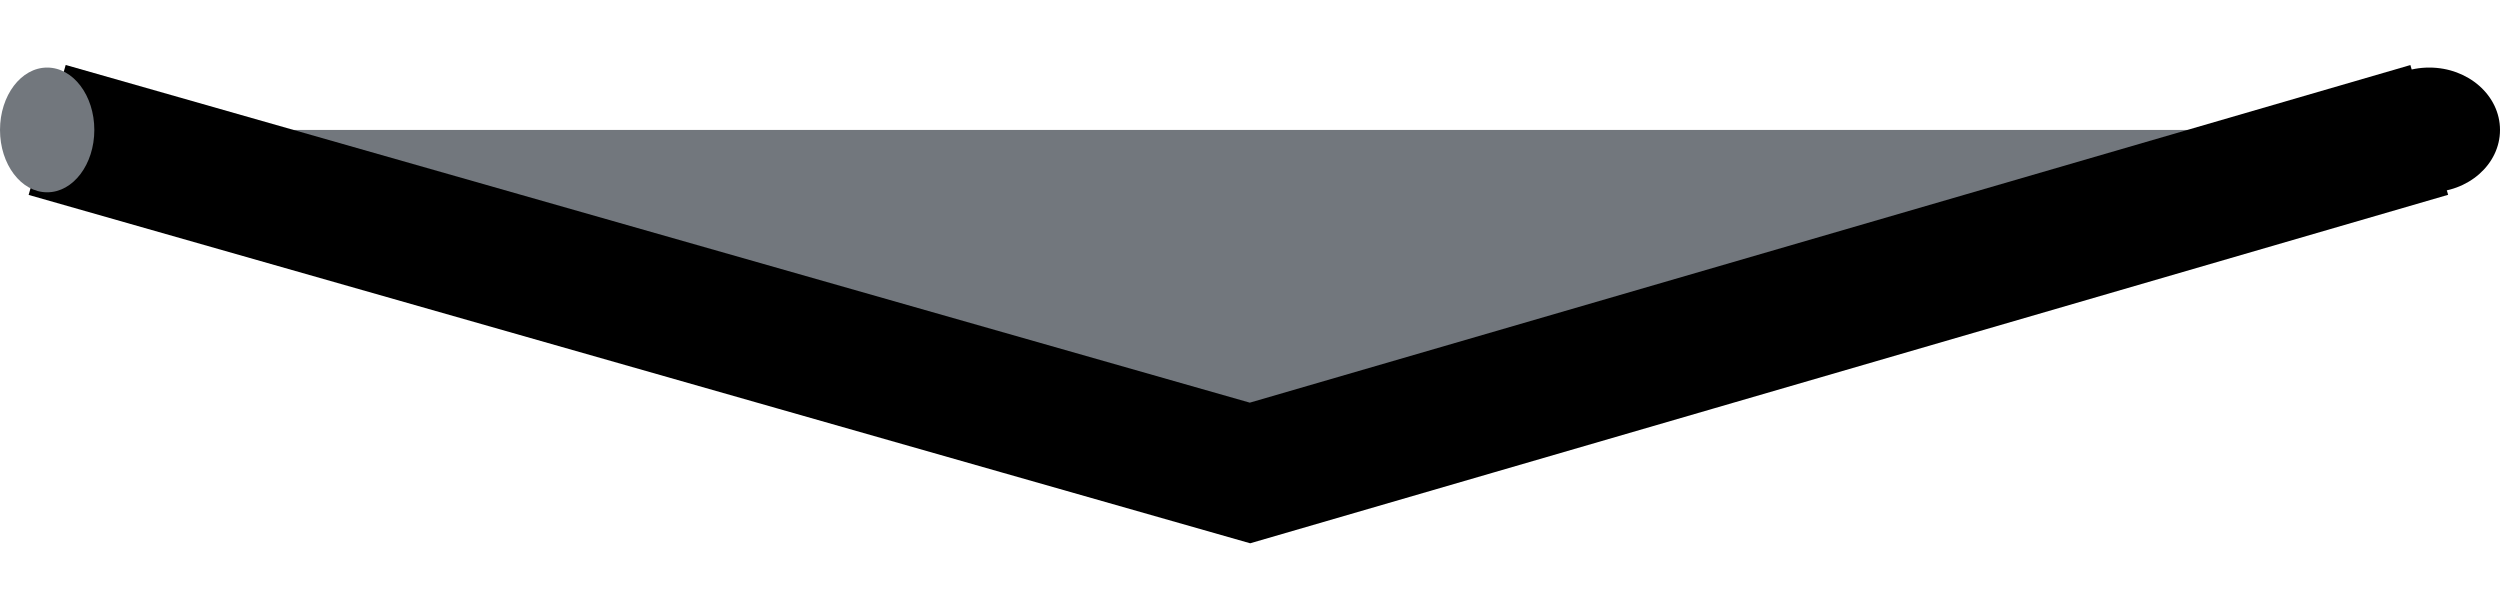
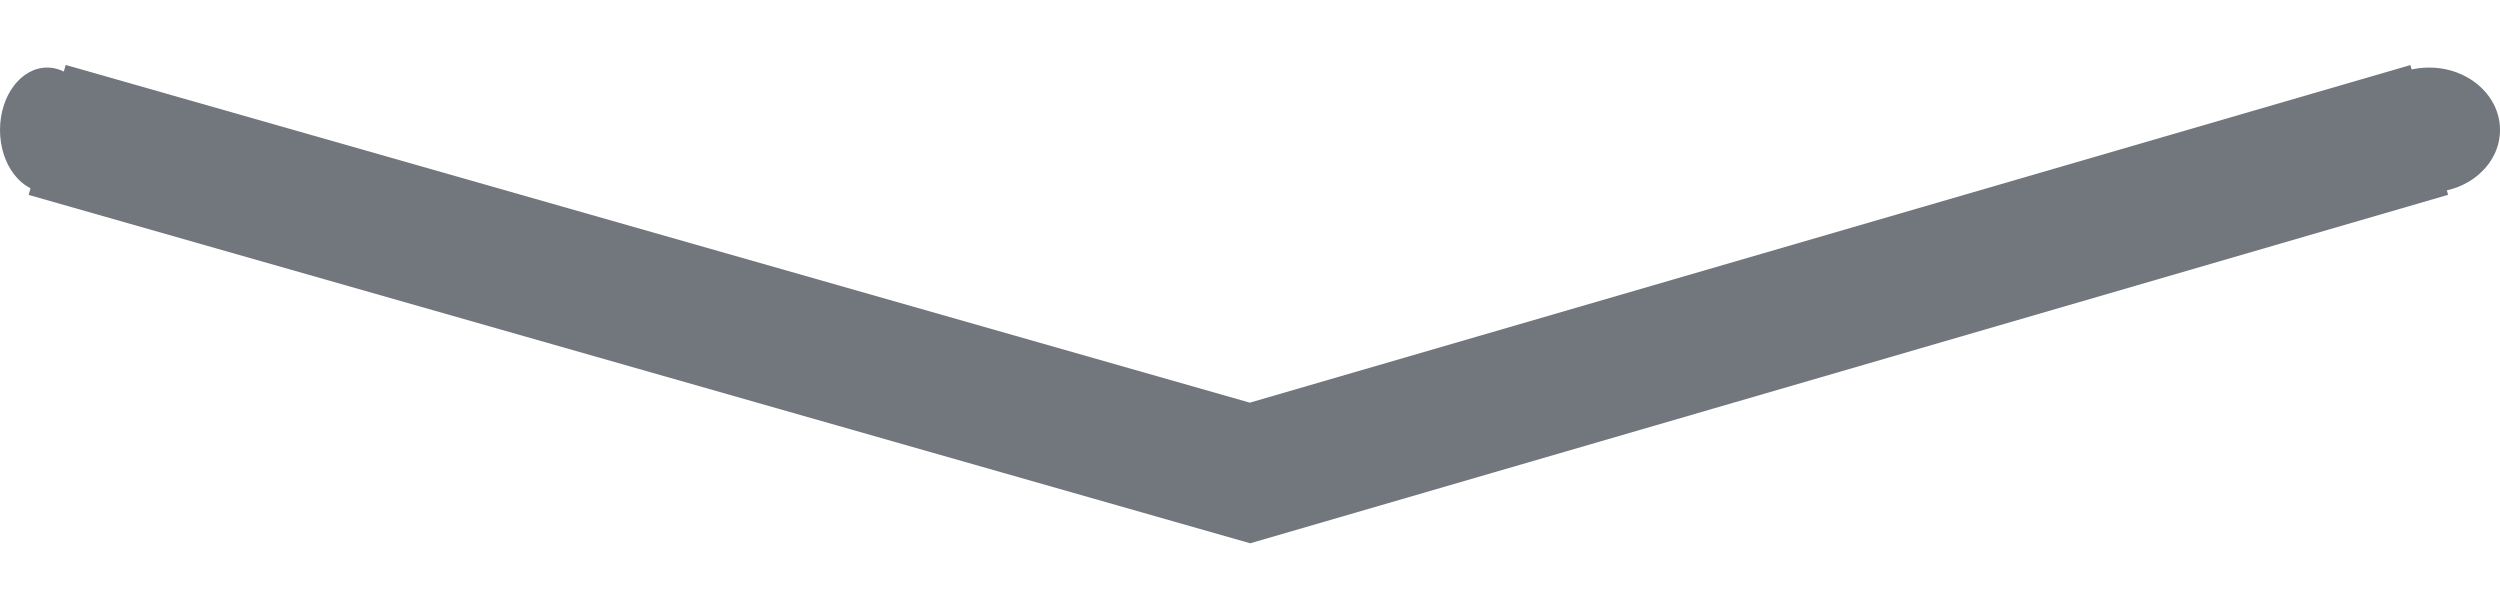
- <svg xmlns="http://www.w3.org/2000/svg" width="37" height="9" fill="#72777D">
-   <path d="M.698 1.923L18.5 7l17.453-5.077" stroke="#000" stroke-width="2" />
-   <ellipse cx="35.953" cy="1.923" rx="1.047" ry=".923" fill="#000" />
+ <svg xmlns="http://www.w3.org/2000/svg" width="37" height="9" fill="none">
+   <path d="M.698 1.923L18.5 7l17.453-5.077" stroke="#72777D" stroke-width="2" />
+   <ellipse cx="35.953" cy="1.923" rx="1.047" ry=".923" fill="#72777D" />
  <ellipse cx=".698" cy="1.923" rx=".698" ry=".923" fill="#72777D" />
</svg>
